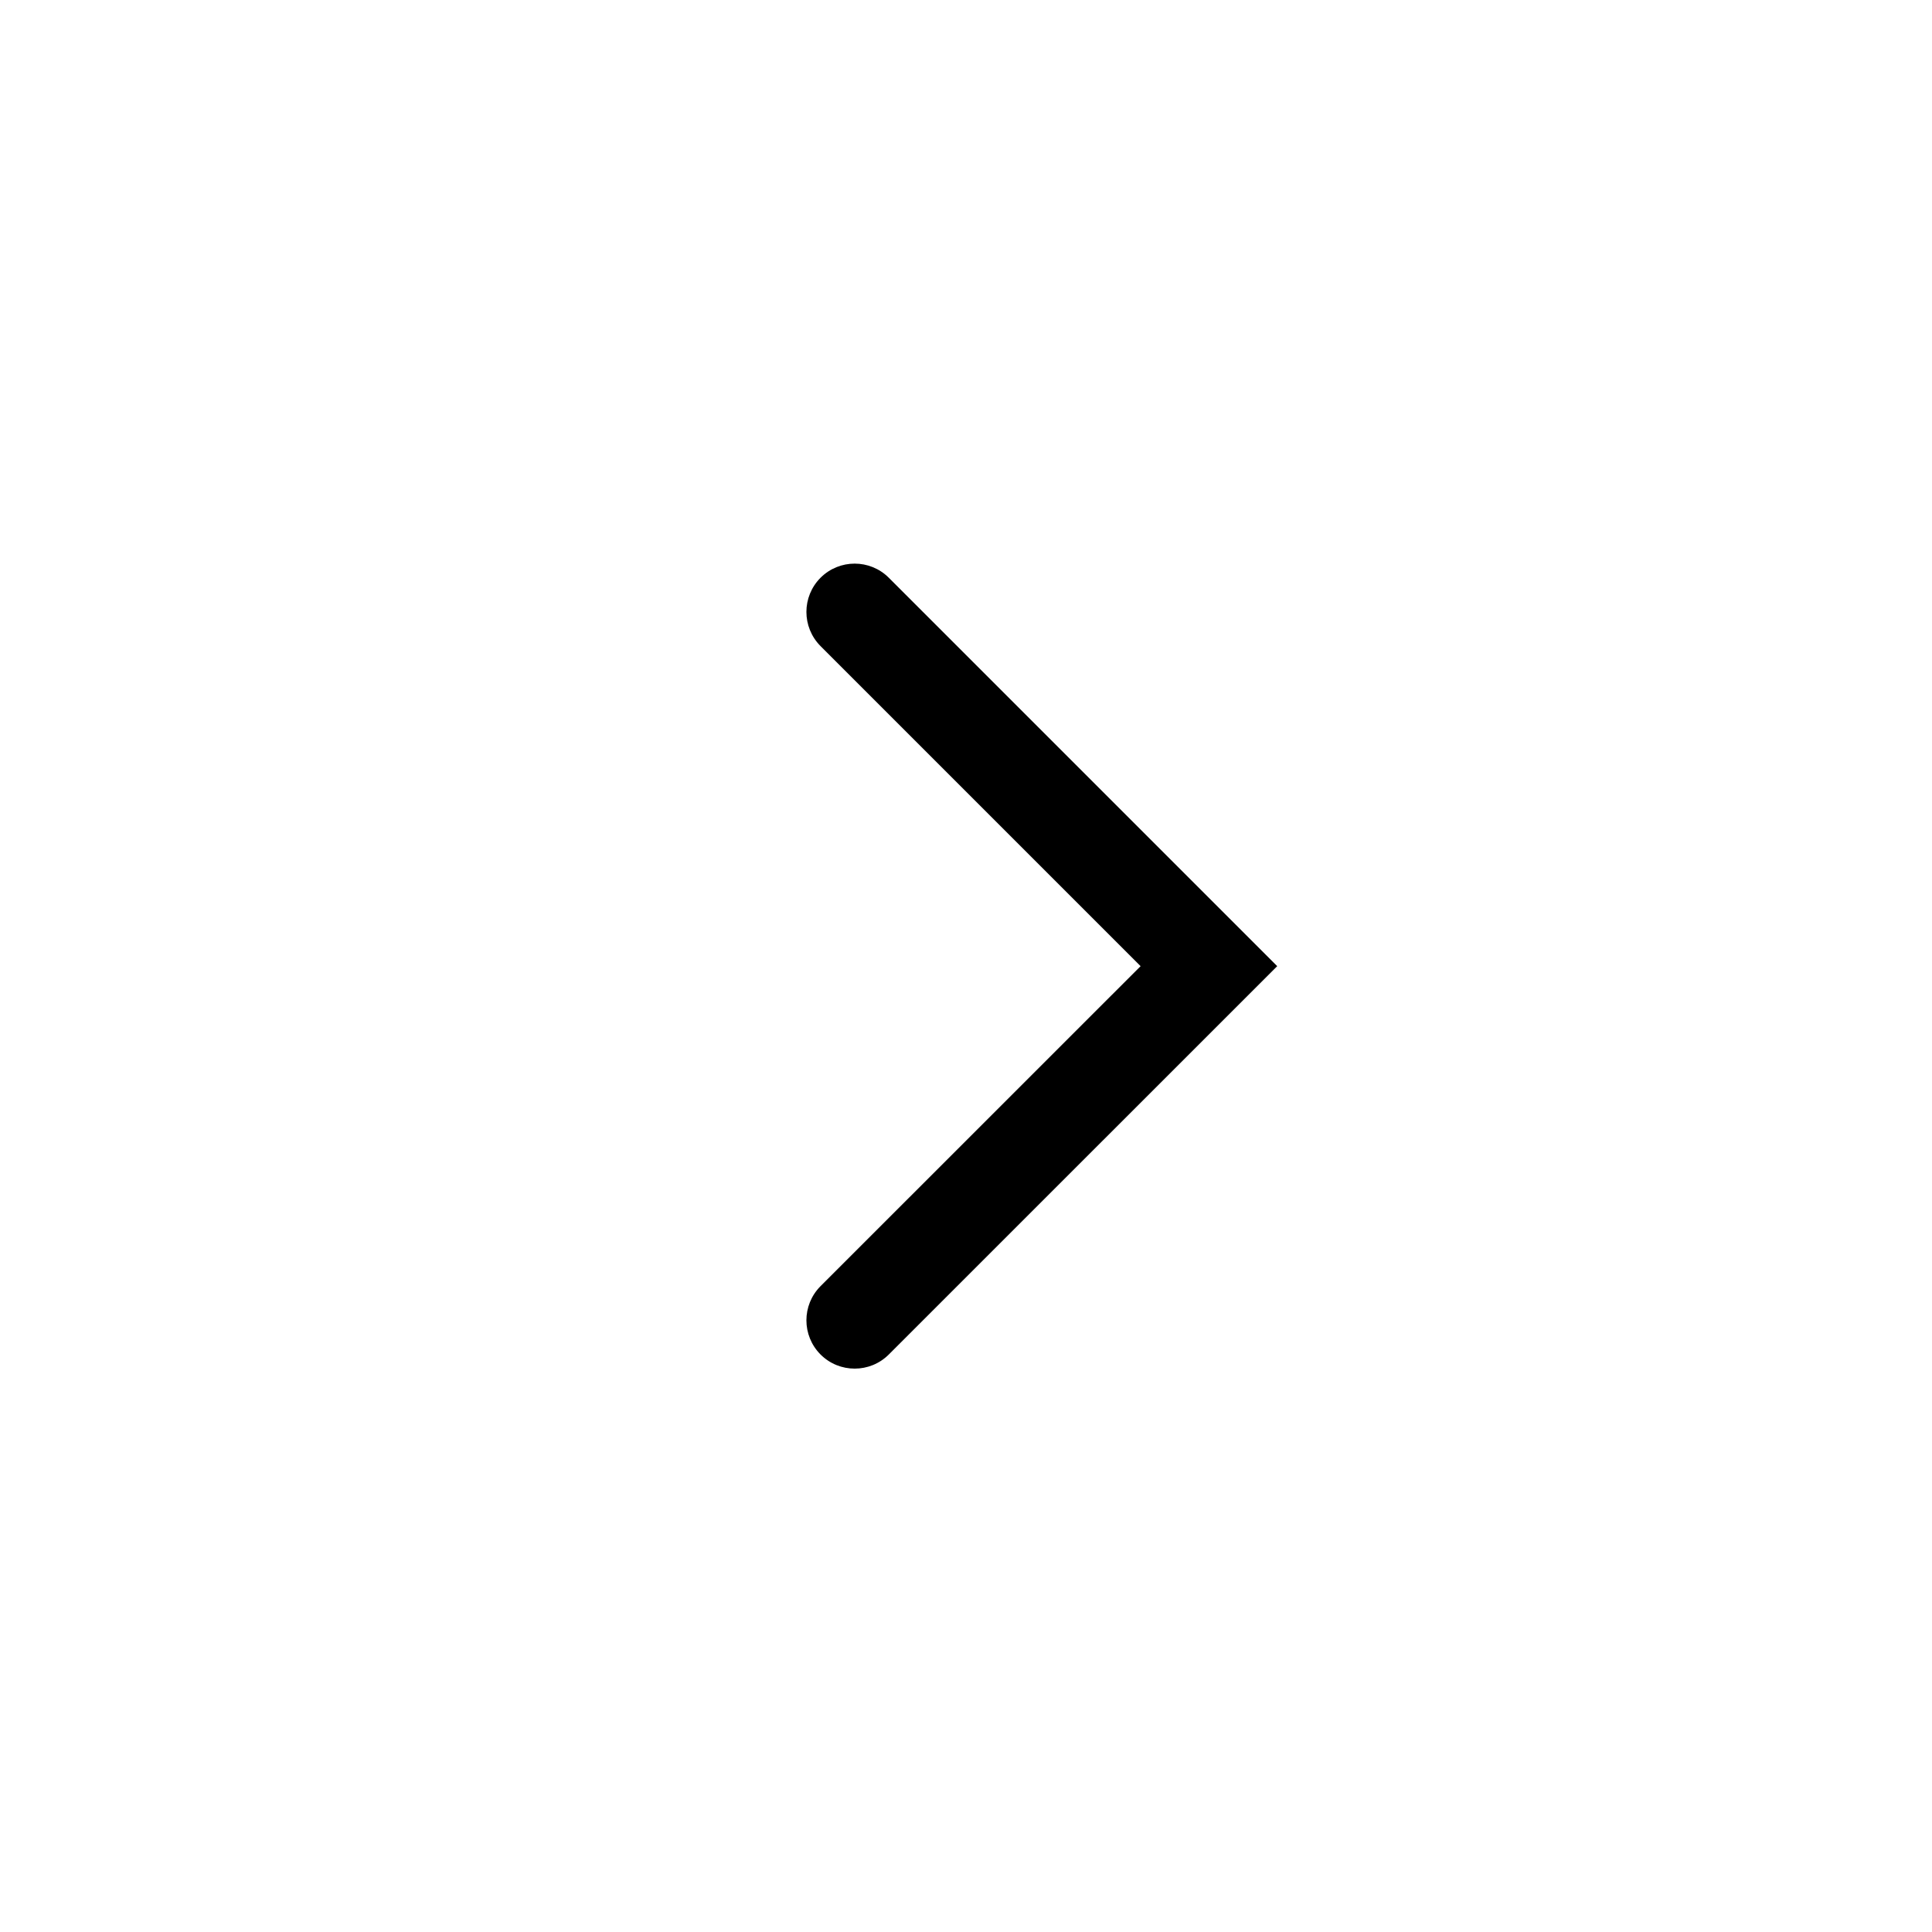
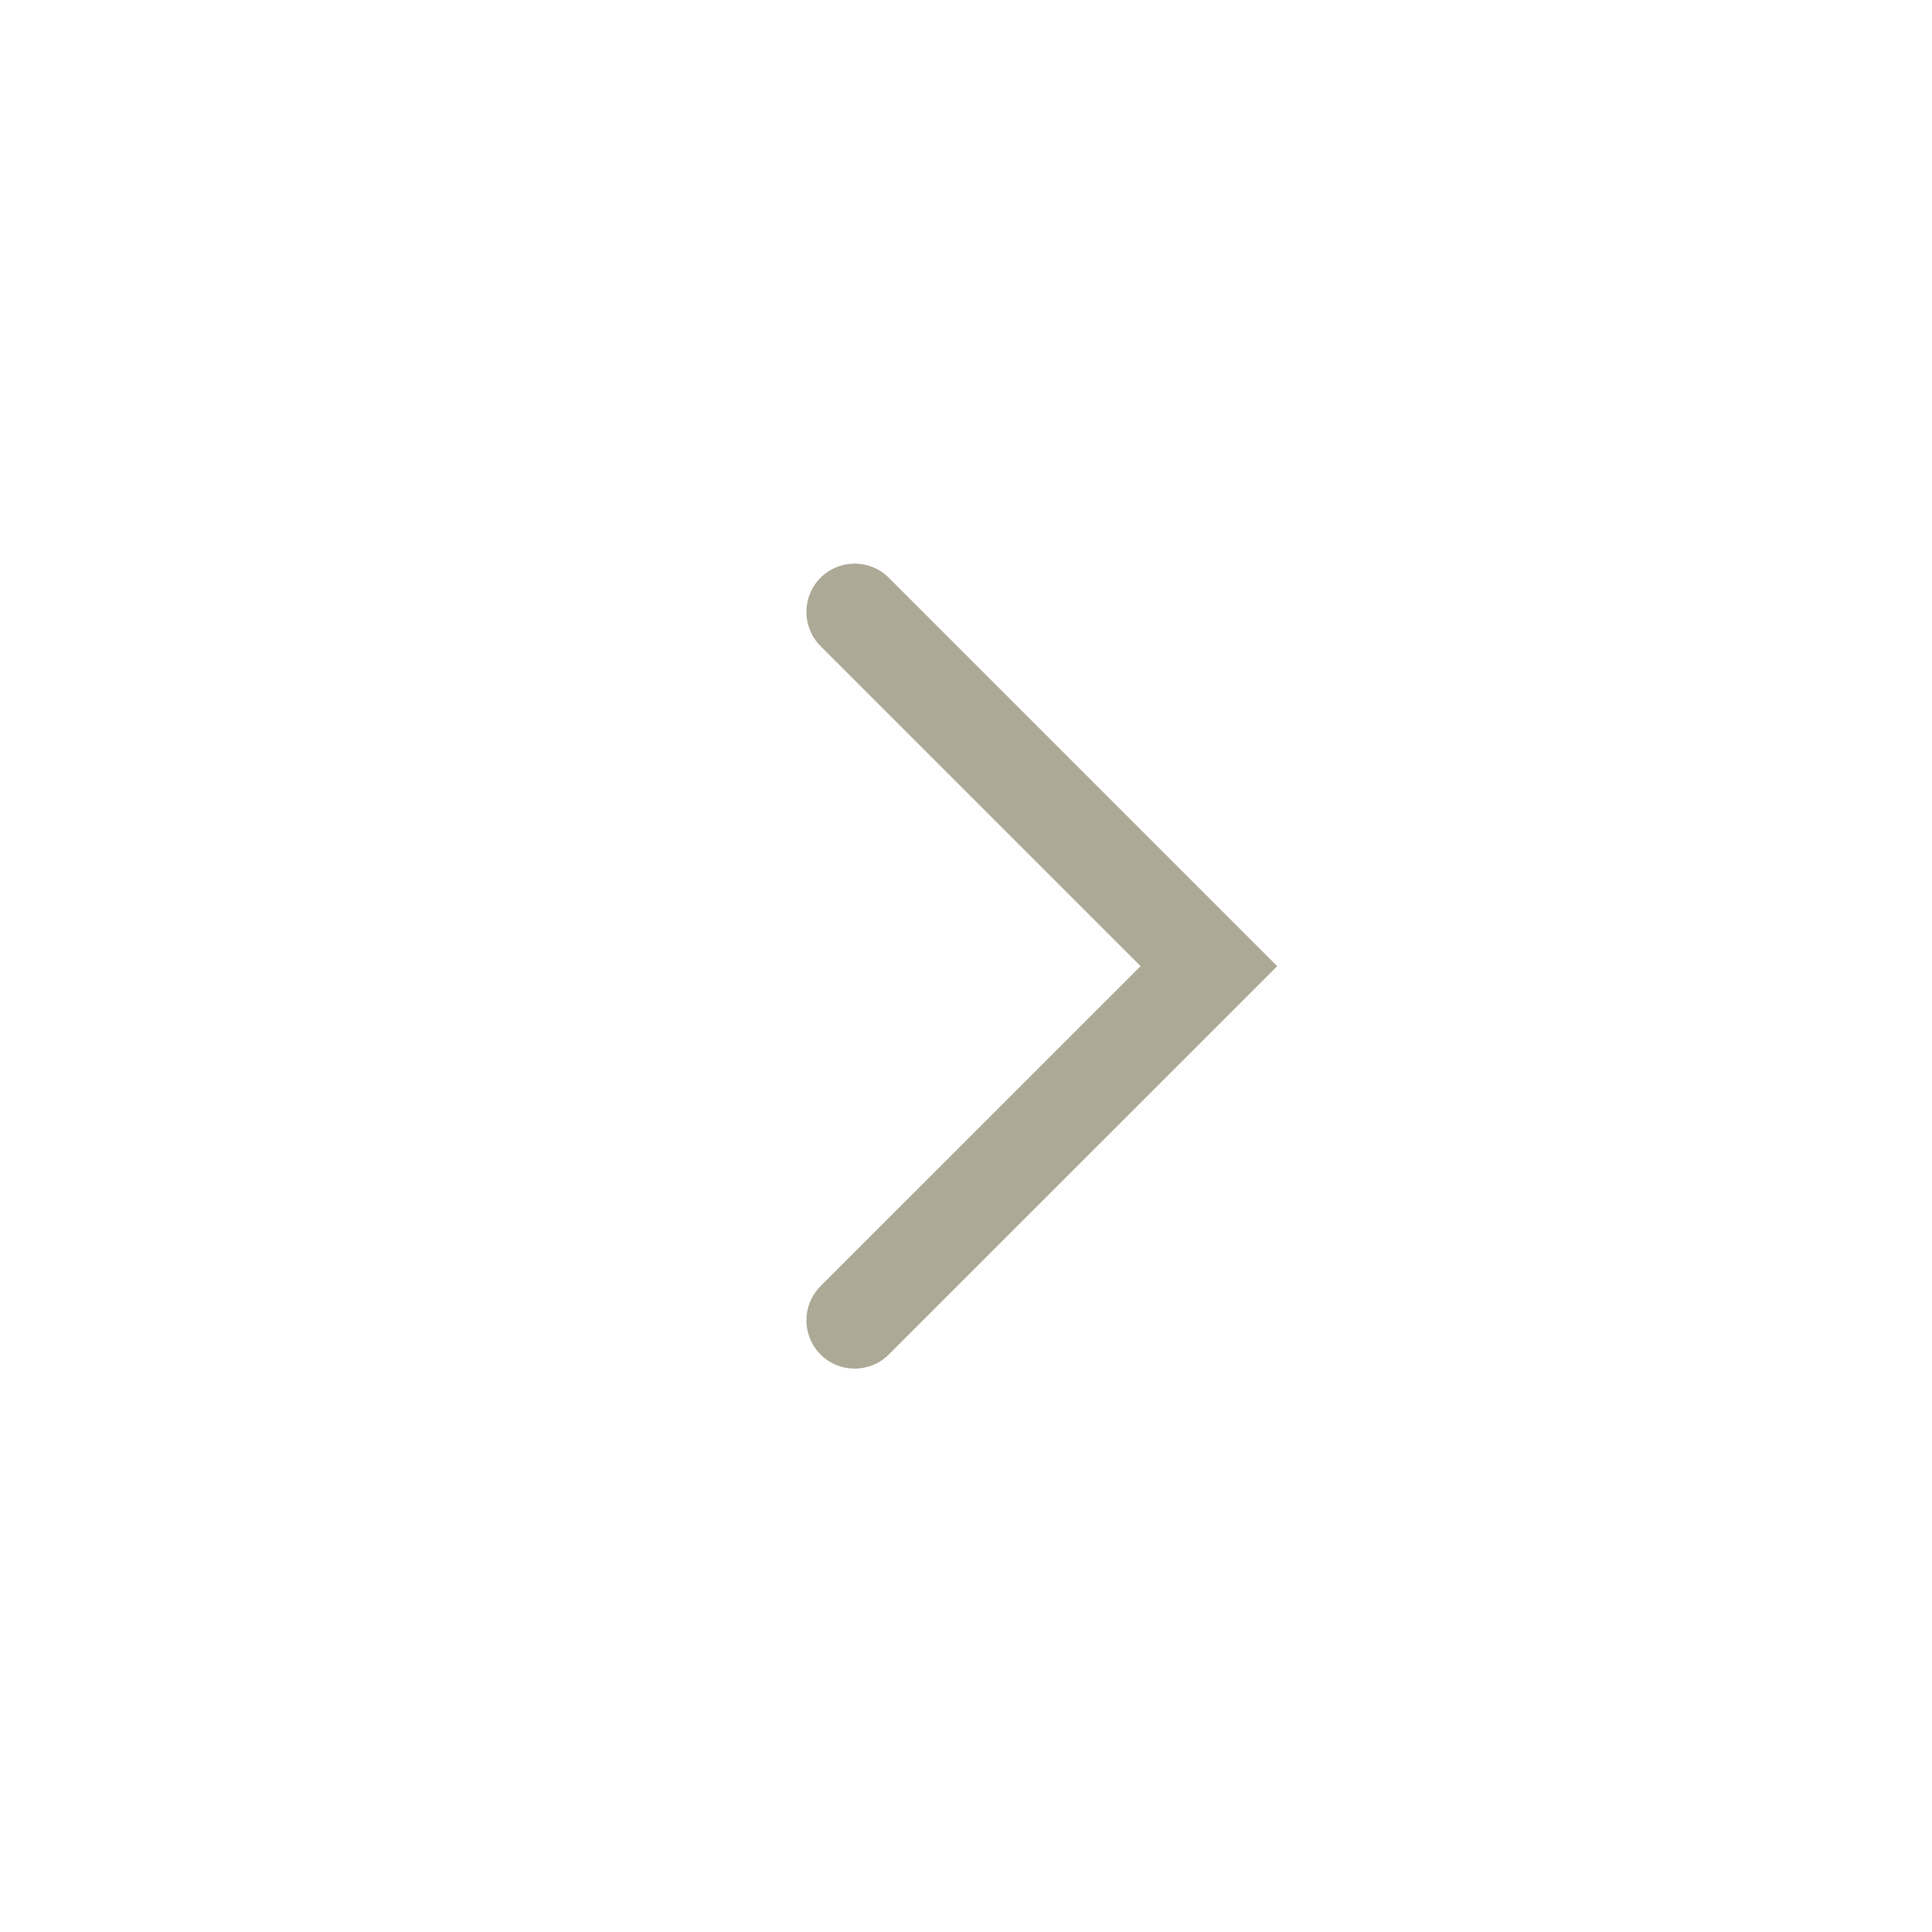
<svg xmlns="http://www.w3.org/2000/svg" width="24" height="24" viewBox="0 0 24 24" fill="none">
-   <path fill-rule="evenodd" clip-rule="evenodd" d="M10.193 7.177C10.427 6.943 10.807 6.943 11.041 7.177L15.866 12.002L11.041 16.826C10.807 17.06 10.427 17.06 10.193 16.826C9.959 16.591 9.959 16.212 10.193 15.977L14.169 12.002L10.193 8.026C9.959 7.791 9.959 7.412 10.193 7.177Z" fill="black" />
+   <path fill-rule="evenodd" clip-rule="evenodd" d="M10.193 7.177C10.427 6.943 10.807 6.943 11.041 7.177L15.866 12.002L11.041 16.826C10.807 17.06 10.427 17.06 10.193 16.826C9.959 16.591 9.959 16.212 10.193 15.977L14.169 12.002L10.193 8.026C9.959 7.791 9.959 7.412 10.193 7.177Z" fill="#ACA996" />
</svg>
